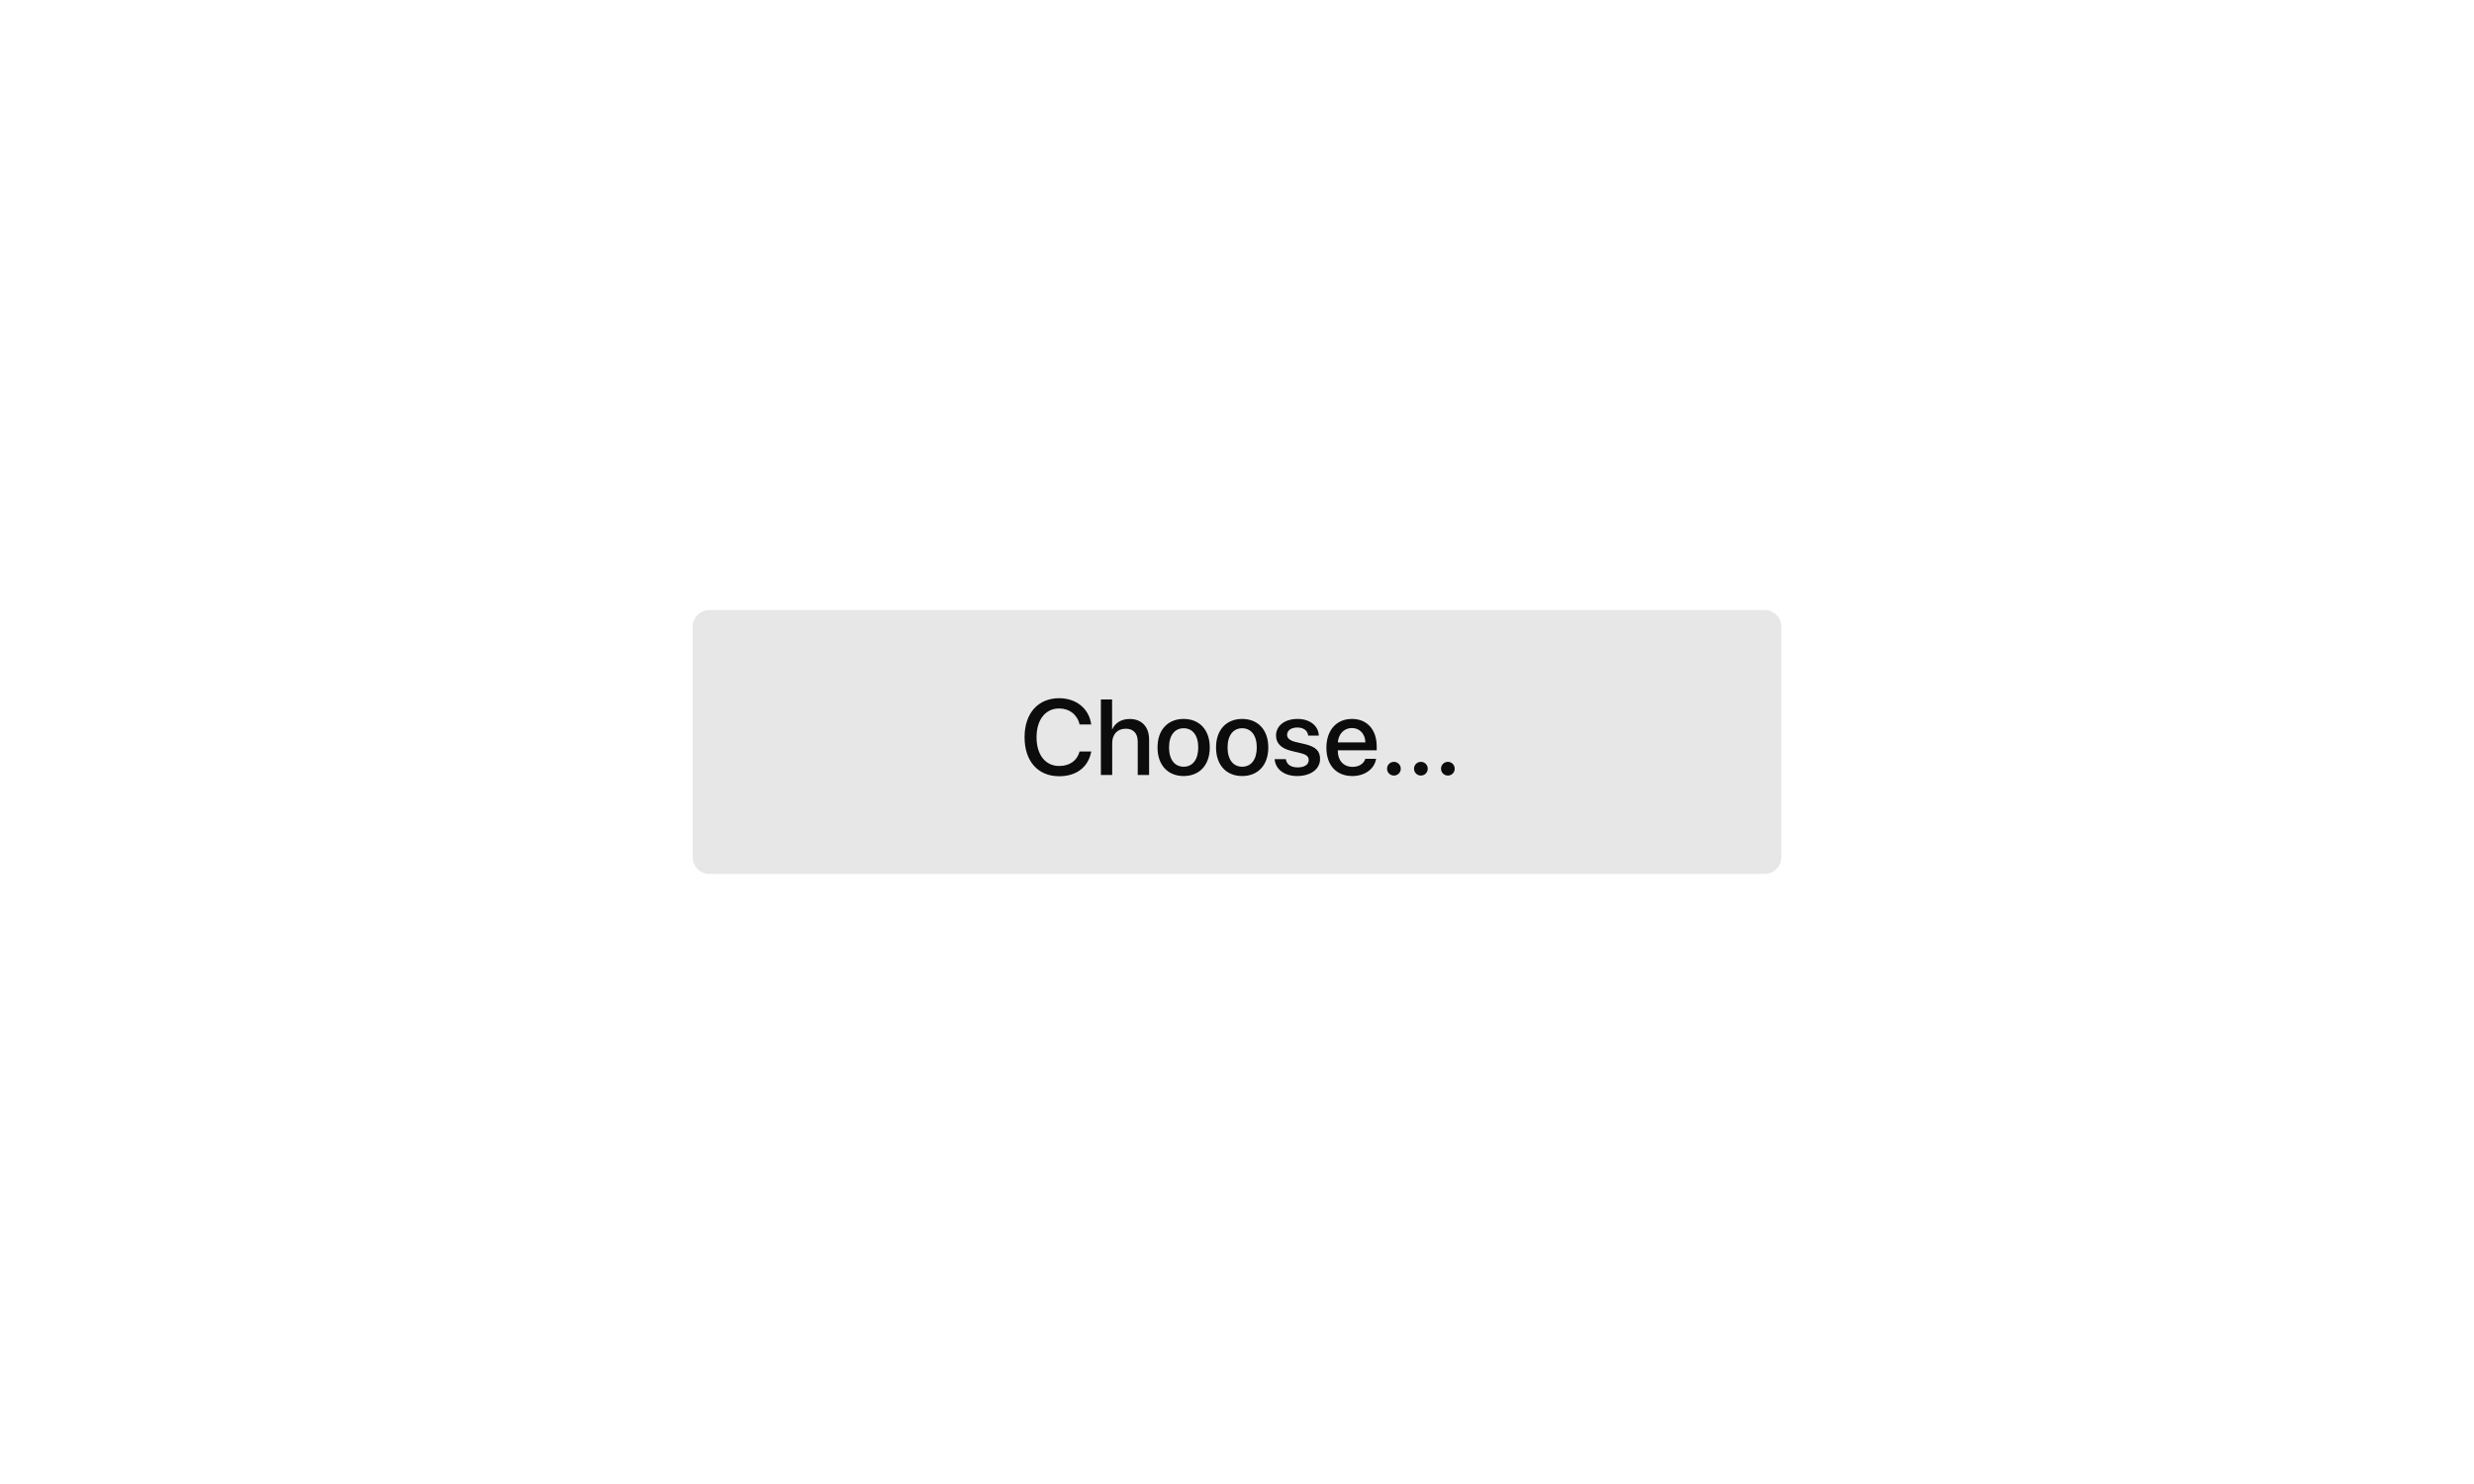
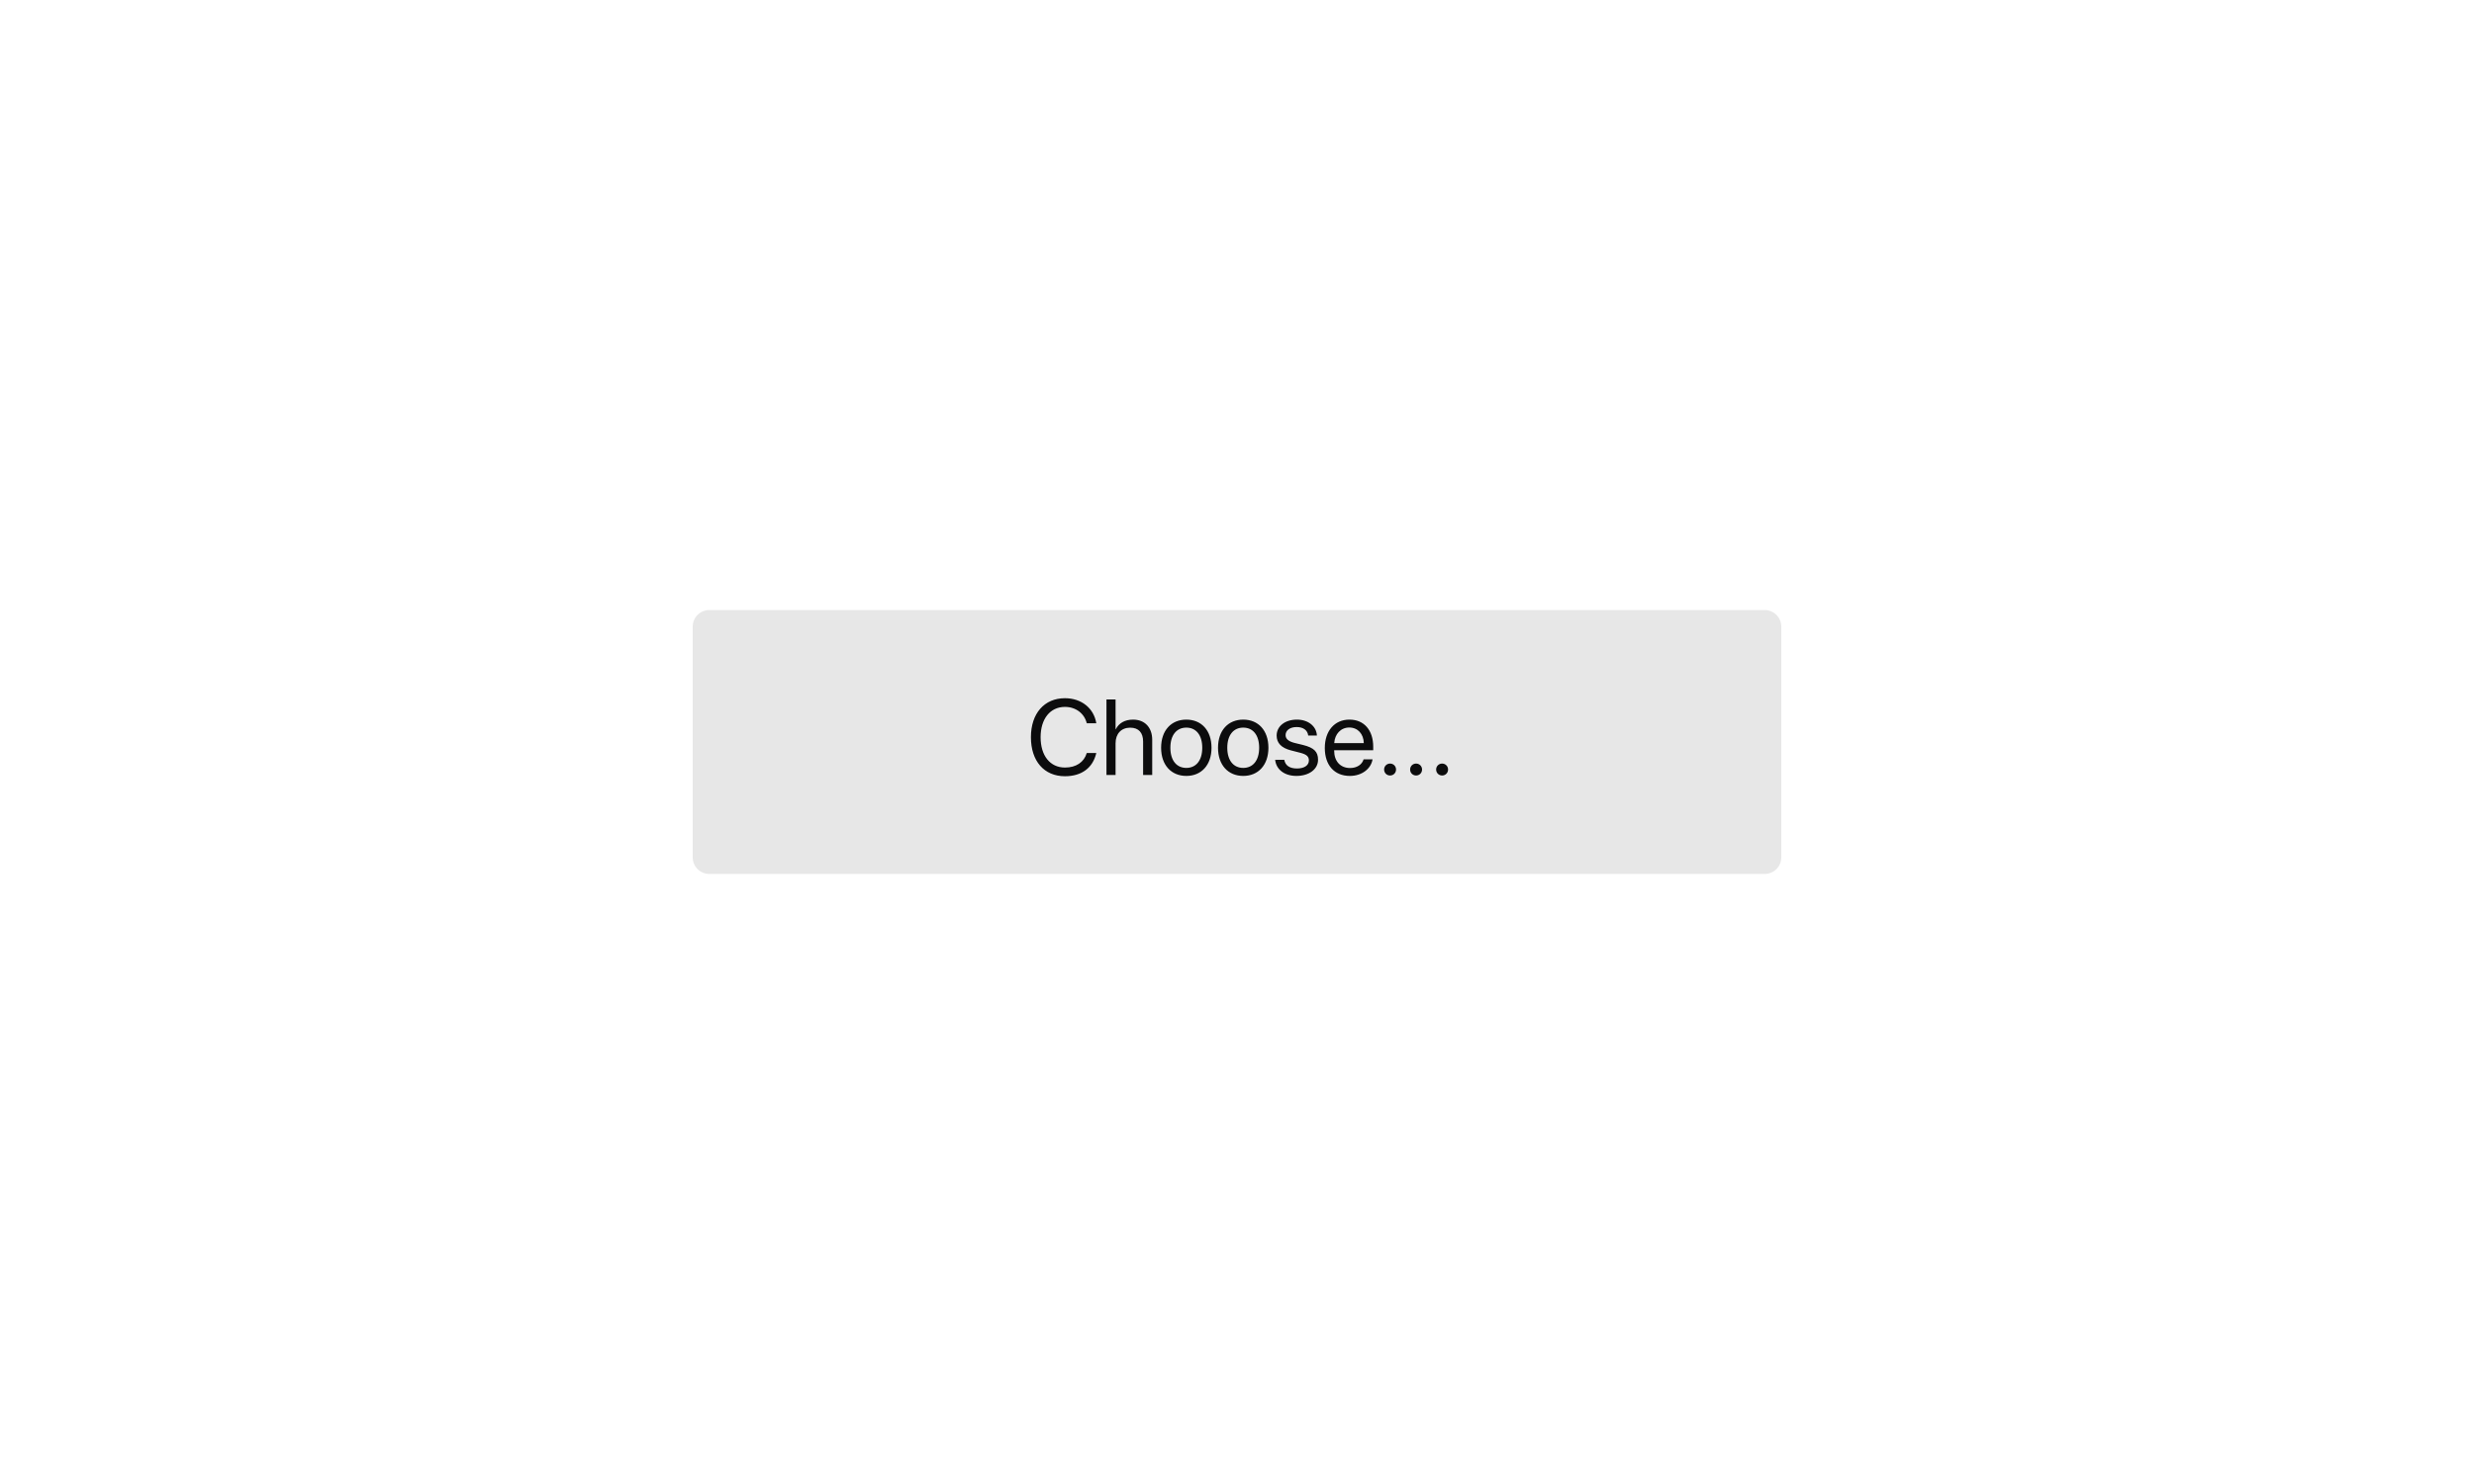
<svg xmlns="http://www.w3.org/2000/svg" width="300" height="180" style="background:#f9f9fa" viewBox="0 0 300 180">
  <g fill="#0C0C0D" fill-rule="evenodd">
    <rect width="132" height="32" x="84" y="74" fill-opacity=".1" rx="2" />
-     <path d="M128.436,94.152 C130.543,94.152 131.978,93.042 132.327,91.15 L130.911,91.15 C130.625,92.254 129.718,92.908 128.442,92.908 C126.76,92.908 125.693,91.556 125.693,89.417 C125.693,87.297 126.772,85.932 128.436,85.932 C129.68,85.932 130.657,86.7 130.911,87.875 L132.32,87.875 C132.079,85.964 130.511,84.688 128.436,84.688 C125.877,84.688 124.24,86.516 124.24,89.417 C124.24,92.337 125.865,94.152 128.436,94.152 Z M133.495,94 L134.866,94 L134.866,90.141 C134.866,89.087 135.488,88.389 136.503,88.389 C137.468,88.389 137.963,88.979 137.963,89.963 L137.963,94 L139.341,94 L139.341,89.696 C139.341,88.186 138.465,87.208 136.999,87.208 C135.983,87.208 135.253,87.659 134.885,88.439 L134.853,88.439 L134.853,84.84 L133.495,84.84 L133.495,94 Z M143.53,94.127 C141.62,94.127 140.363,92.813 140.363,90.661 C140.363,88.516 141.626,87.202 143.53,87.202 C145.435,87.202 146.698,88.516 146.698,90.661 C146.698,92.813 145.441,94.127 143.53,94.127 Z M143.53,92.997 C144.609,92.997 145.301,92.146 145.301,90.661 C145.301,89.182 144.603,88.332 143.53,88.332 C142.458,88.332 141.759,89.182 141.759,90.661 C141.759,92.146 142.458,92.997 143.53,92.997 Z M150.627,94.127 C148.716,94.127 147.459,92.813 147.459,90.661 C147.459,88.516 148.723,87.202 150.627,87.202 C152.531,87.202 153.794,88.516 153.794,90.661 C153.794,92.813 152.538,94.127 150.627,94.127 Z M150.627,92.997 C151.706,92.997 152.398,92.146 152.398,90.661 C152.398,89.182 151.7,88.332 150.627,88.332 C149.554,88.332 148.856,89.182 148.856,90.661 C148.856,92.146 149.554,92.997 150.627,92.997 Z M154.734,89.214 C154.734,90.147 155.343,90.775 156.549,91.067 L157.743,91.359 C158.441,91.537 158.695,91.772 158.695,92.197 C158.695,92.737 158.187,93.08 157.362,93.08 C156.524,93.08 156.029,92.724 155.921,92.083 L154.562,92.083 C154.67,93.308 155.718,94.127 157.298,94.127 C158.936,94.127 160.072,93.289 160.072,92.07 C160.072,91.086 159.564,90.579 158.219,90.255 L157.095,89.995 C156.403,89.823 156.073,89.544 156.073,89.131 C156.073,88.604 156.568,88.243 157.311,88.243 C158.079,88.243 158.568,88.617 158.631,89.22 L159.92,89.22 C159.875,88.033 158.834,87.202 157.349,87.202 C155.788,87.202 154.734,88.021 154.734,89.214 Z M163.932,88.306 C162.973,88.306 162.3,89.036 162.23,90.045 L165.569,90.045 C165.538,89.023 164.89,88.306 163.932,88.306 Z M165.563,92.039 L166.864,92.039 C166.674,93.257 165.519,94.127 163.989,94.127 C162.027,94.127 160.84,92.8 160.84,90.693 C160.84,88.598 162.046,87.202 163.932,87.202 C165.785,87.202 166.94,88.509 166.94,90.534 L166.94,91.004 L162.224,91.004 L162.224,91.086 C162.224,92.248 162.922,93.016 164.021,93.016 C164.801,93.016 165.379,92.623 165.563,92.039 Z M169.029,94.07 C169.492,94.07 169.86,93.702 169.86,93.238 C169.86,92.775 169.492,92.407 169.029,92.407 C168.565,92.407 168.197,92.775 168.197,93.238 C168.197,93.702 168.565,94.07 169.029,94.07 Z M172.298,94.07 C172.761,94.07 173.129,93.702 173.129,93.238 C173.129,92.775 172.761,92.407 172.298,92.407 C171.834,92.407 171.466,92.775 171.466,93.238 C171.466,93.702 171.834,94.07 172.298,94.07 Z M175.573,94.07 C176.037,94.07 176.398,93.702 176.398,93.238 C176.398,92.775 176.037,92.407 175.573,92.407 C175.104,92.407 174.742,92.775 174.742,93.238 C174.742,93.702 175.104,94.07 175.573,94.07 Z" />
+     <path d="M129.137,94.152 C131.162,94.152 132.52,93.143 132.939,91.334 L131.784,91.334 C131.454,92.451 130.489,93.099 129.143,93.099 C127.334,93.099 126.185,91.664 126.185,89.417 C126.185,87.189 127.347,85.742 129.137,85.742 C130.445,85.742 131.492,86.529 131.784,87.729 L132.939,87.729 C132.647,85.9 131.13,84.688 129.137,84.688 C126.63,84.688 125.011,86.542 125.011,89.417 C125.011,92.318 126.611,94.152 129.137,94.152 Z M134.171,94 L135.275,94 L135.275,90.153 C135.275,89.011 135.954,88.262 137.052,88.262 C138.087,88.262 138.614,88.89 138.614,89.938 L138.614,94 L139.719,94 L139.719,89.734 C139.719,88.262 138.843,87.284 137.395,87.284 C136.392,87.284 135.669,87.716 135.301,88.452 L135.275,88.452 L135.275,84.84 L134.171,84.84 L134.171,94 Z M143.857,94.114 C142.029,94.114 140.798,92.8 140.798,90.699 C140.798,88.592 142.029,87.284 143.857,87.284 C145.679,87.284 146.91,88.592 146.91,90.699 C146.91,92.8 145.679,94.114 143.857,94.114 Z M143.857,93.143 C145.025,93.143 145.787,92.254 145.787,90.699 C145.787,89.144 145.025,88.255 143.857,88.255 C142.689,88.255 141.921,89.144 141.921,90.699 C141.921,92.254 142.689,93.143 143.857,93.143 Z M150.757,94.114 C148.929,94.114 147.698,92.8 147.698,90.699 C147.698,88.592 148.929,87.284 150.757,87.284 C152.579,87.284 153.81,88.592 153.81,90.699 C153.81,92.8 152.579,94.114 150.757,94.114 Z M150.757,93.143 C151.925,93.143 152.687,92.254 152.687,90.699 C152.687,89.144 151.925,88.255 150.757,88.255 C149.589,88.255 148.821,89.144 148.821,90.699 C148.821,92.254 149.589,93.143 150.757,93.143 Z M154.807,89.22 C154.807,90.122 155.378,90.718 156.54,91.017 L157.701,91.315 C158.444,91.512 158.717,91.766 158.717,92.235 C158.717,92.832 158.165,93.213 157.27,93.213 C156.375,93.213 155.854,92.845 155.734,92.159 L154.629,92.159 C154.743,93.327 155.753,94.114 157.2,94.114 C158.742,94.114 159.828,93.302 159.828,92.153 C159.828,91.182 159.345,90.699 158.012,90.363 L156.99,90.115 C156.241,89.925 155.892,89.62 155.892,89.163 C155.892,88.585 156.426,88.186 157.232,88.186 C158.044,88.186 158.558,88.579 158.635,89.214 L159.688,89.214 C159.637,88.097 158.635,87.284 157.27,87.284 C155.816,87.284 154.807,88.09 154.807,89.22 Z M163.617,88.243 C162.583,88.243 161.859,89.036 161.789,90.134 L165.376,90.134 C165.35,89.03 164.658,88.243 163.617,88.243 Z M165.35,92.108 L166.436,92.108 C166.245,93.264 165.128,94.114 163.687,94.114 C161.796,94.114 160.647,92.8 160.647,90.725 C160.647,88.674 161.815,87.284 163.636,87.284 C165.42,87.284 166.518,88.579 166.518,90.579 L166.518,90.998 L161.783,90.998 L161.783,91.061 C161.783,92.324 162.526,93.156 163.713,93.156 C164.551,93.156 165.166,92.73 165.35,92.108 Z M168.562,94.063 C168.969,94.063 169.286,93.746 169.286,93.34 C169.286,92.934 168.969,92.616 168.562,92.616 C168.156,92.616 167.839,92.934 167.839,93.34 C167.839,93.746 168.156,94.063 168.562,94.063 Z M171.717,94.063 C172.123,94.063 172.441,93.746 172.441,93.34 C172.441,92.934 172.123,92.616 171.717,92.616 C171.311,92.616 170.993,92.934 170.993,93.34 C170.993,93.746 171.311,94.063 171.717,94.063 Z M174.872,94.063 C175.278,94.063 175.595,93.746 175.595,93.34 C175.595,92.934 175.278,92.616 174.872,92.616 C174.466,92.616 174.148,92.934 174.148,93.34 C174.148,93.746 174.466,94.063 174.872,94.063 Z" />
  </g>
</svg>
